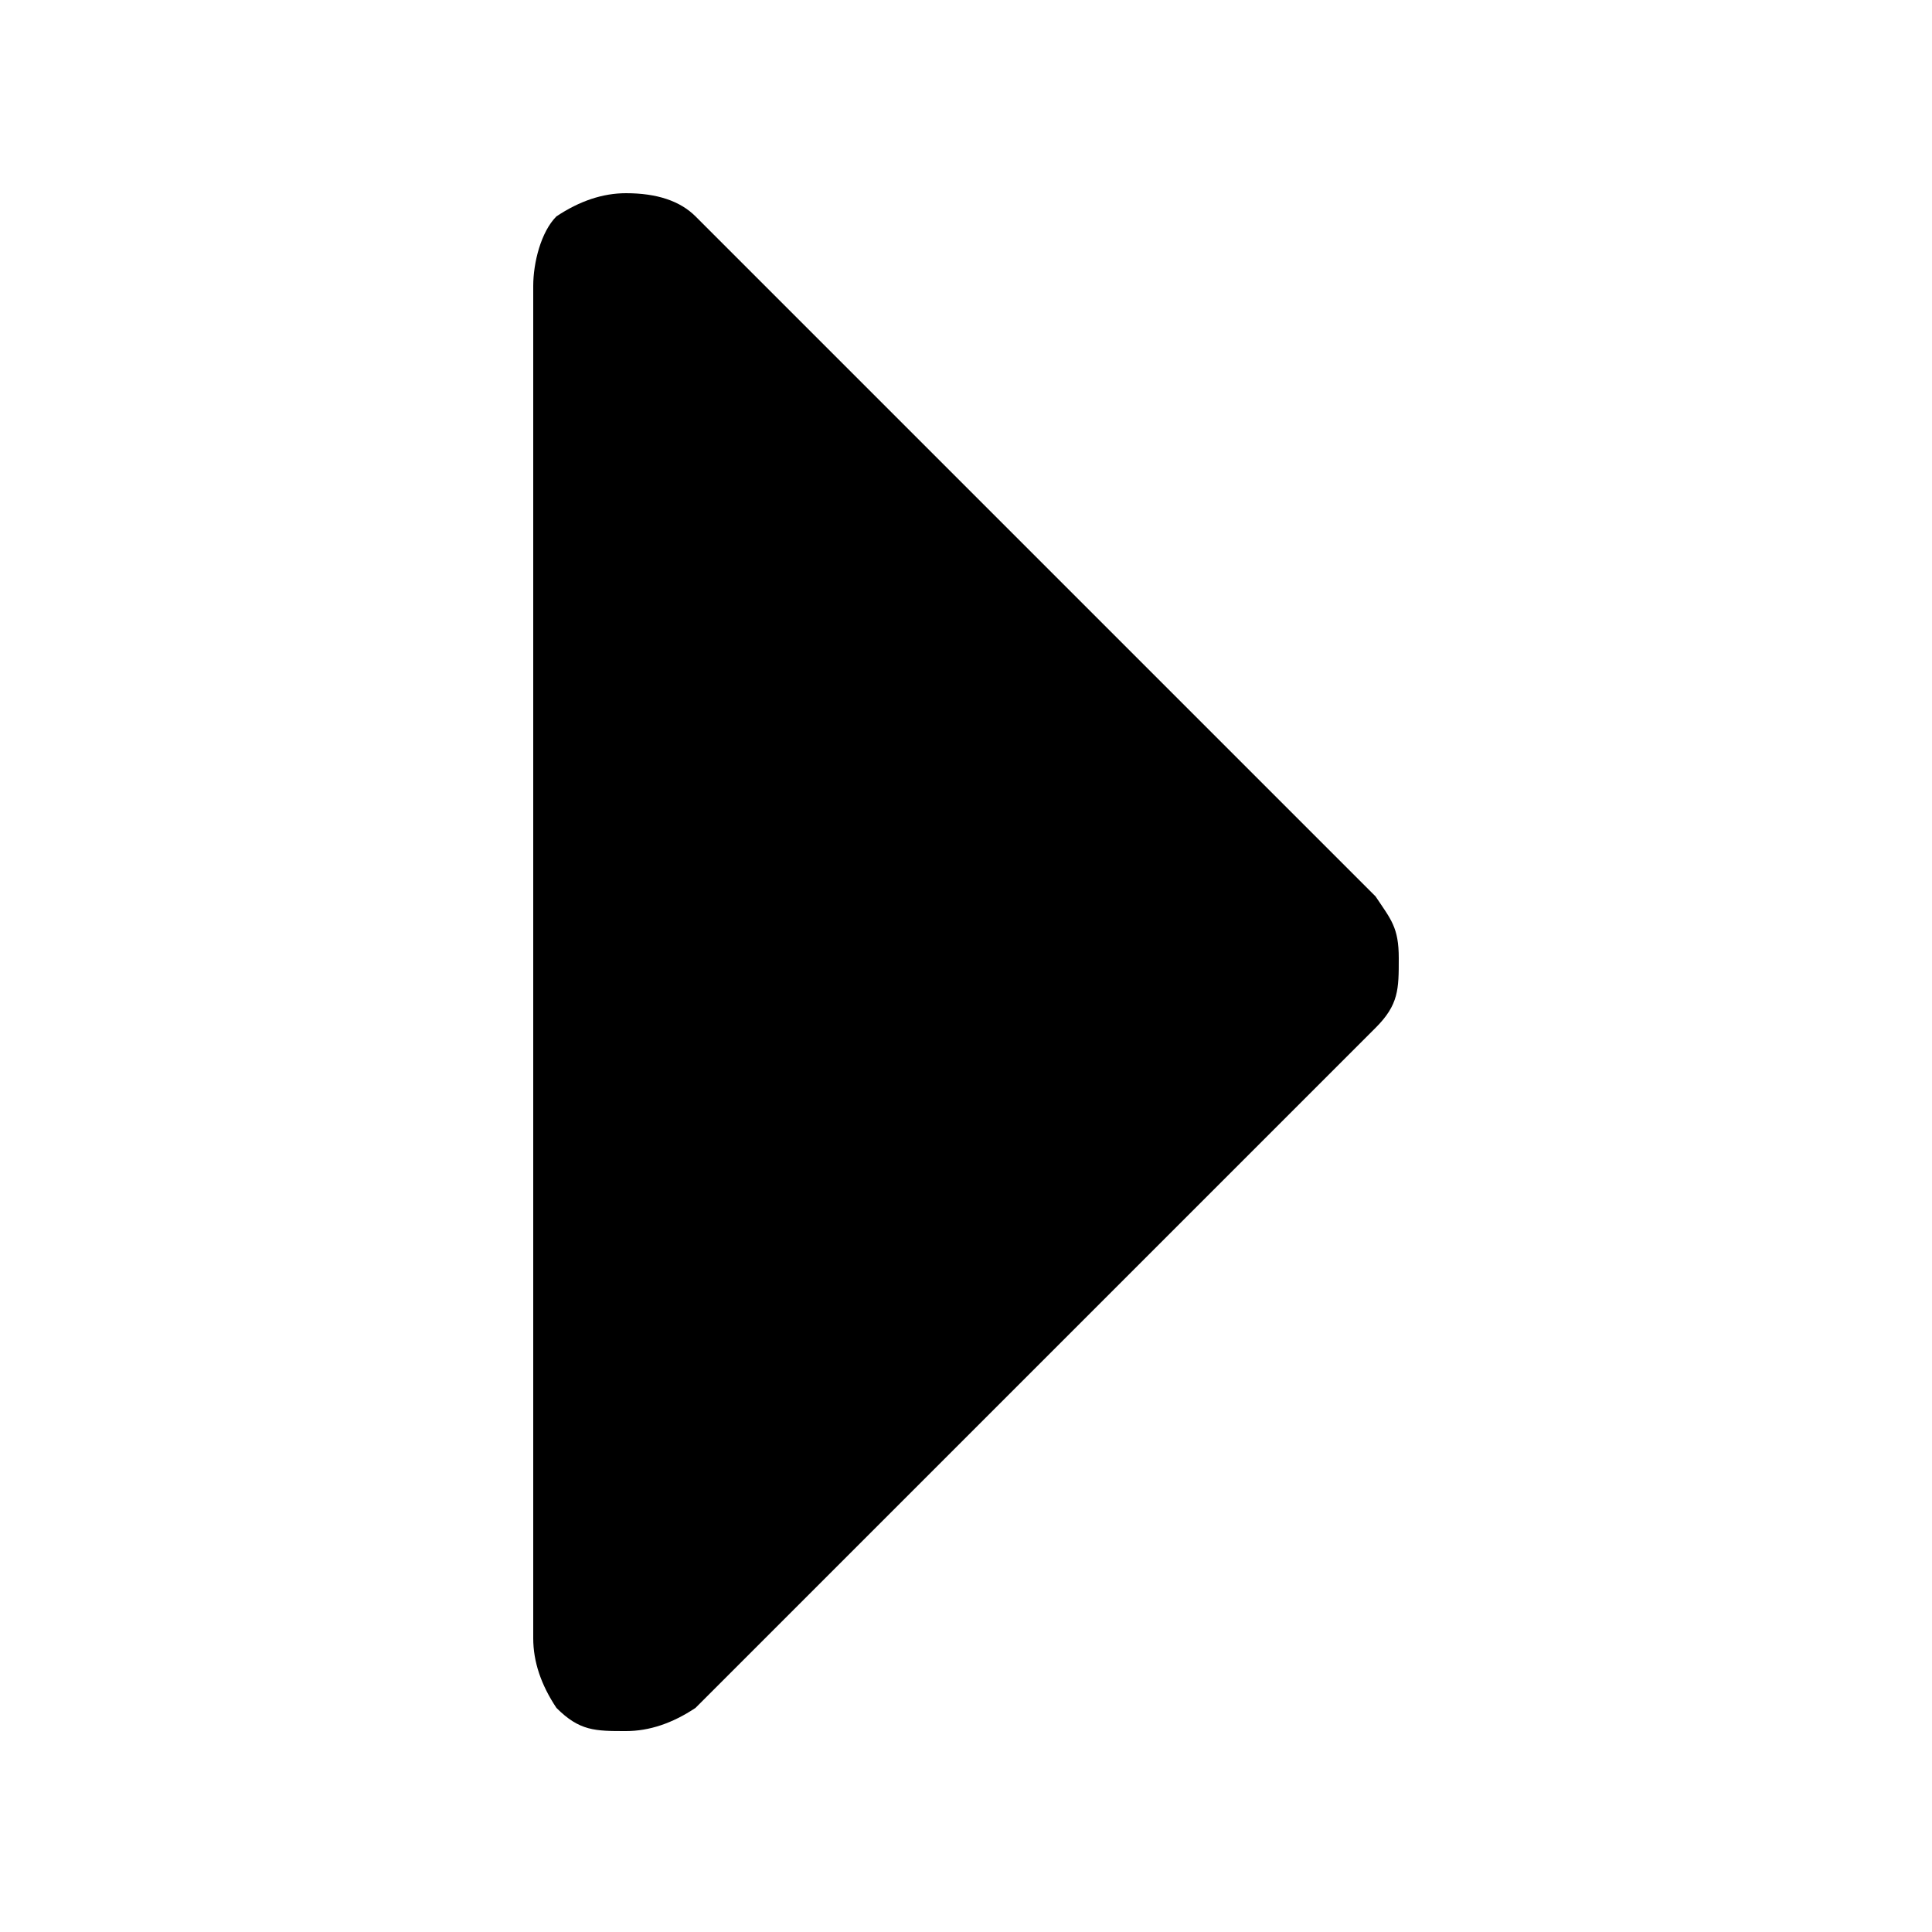
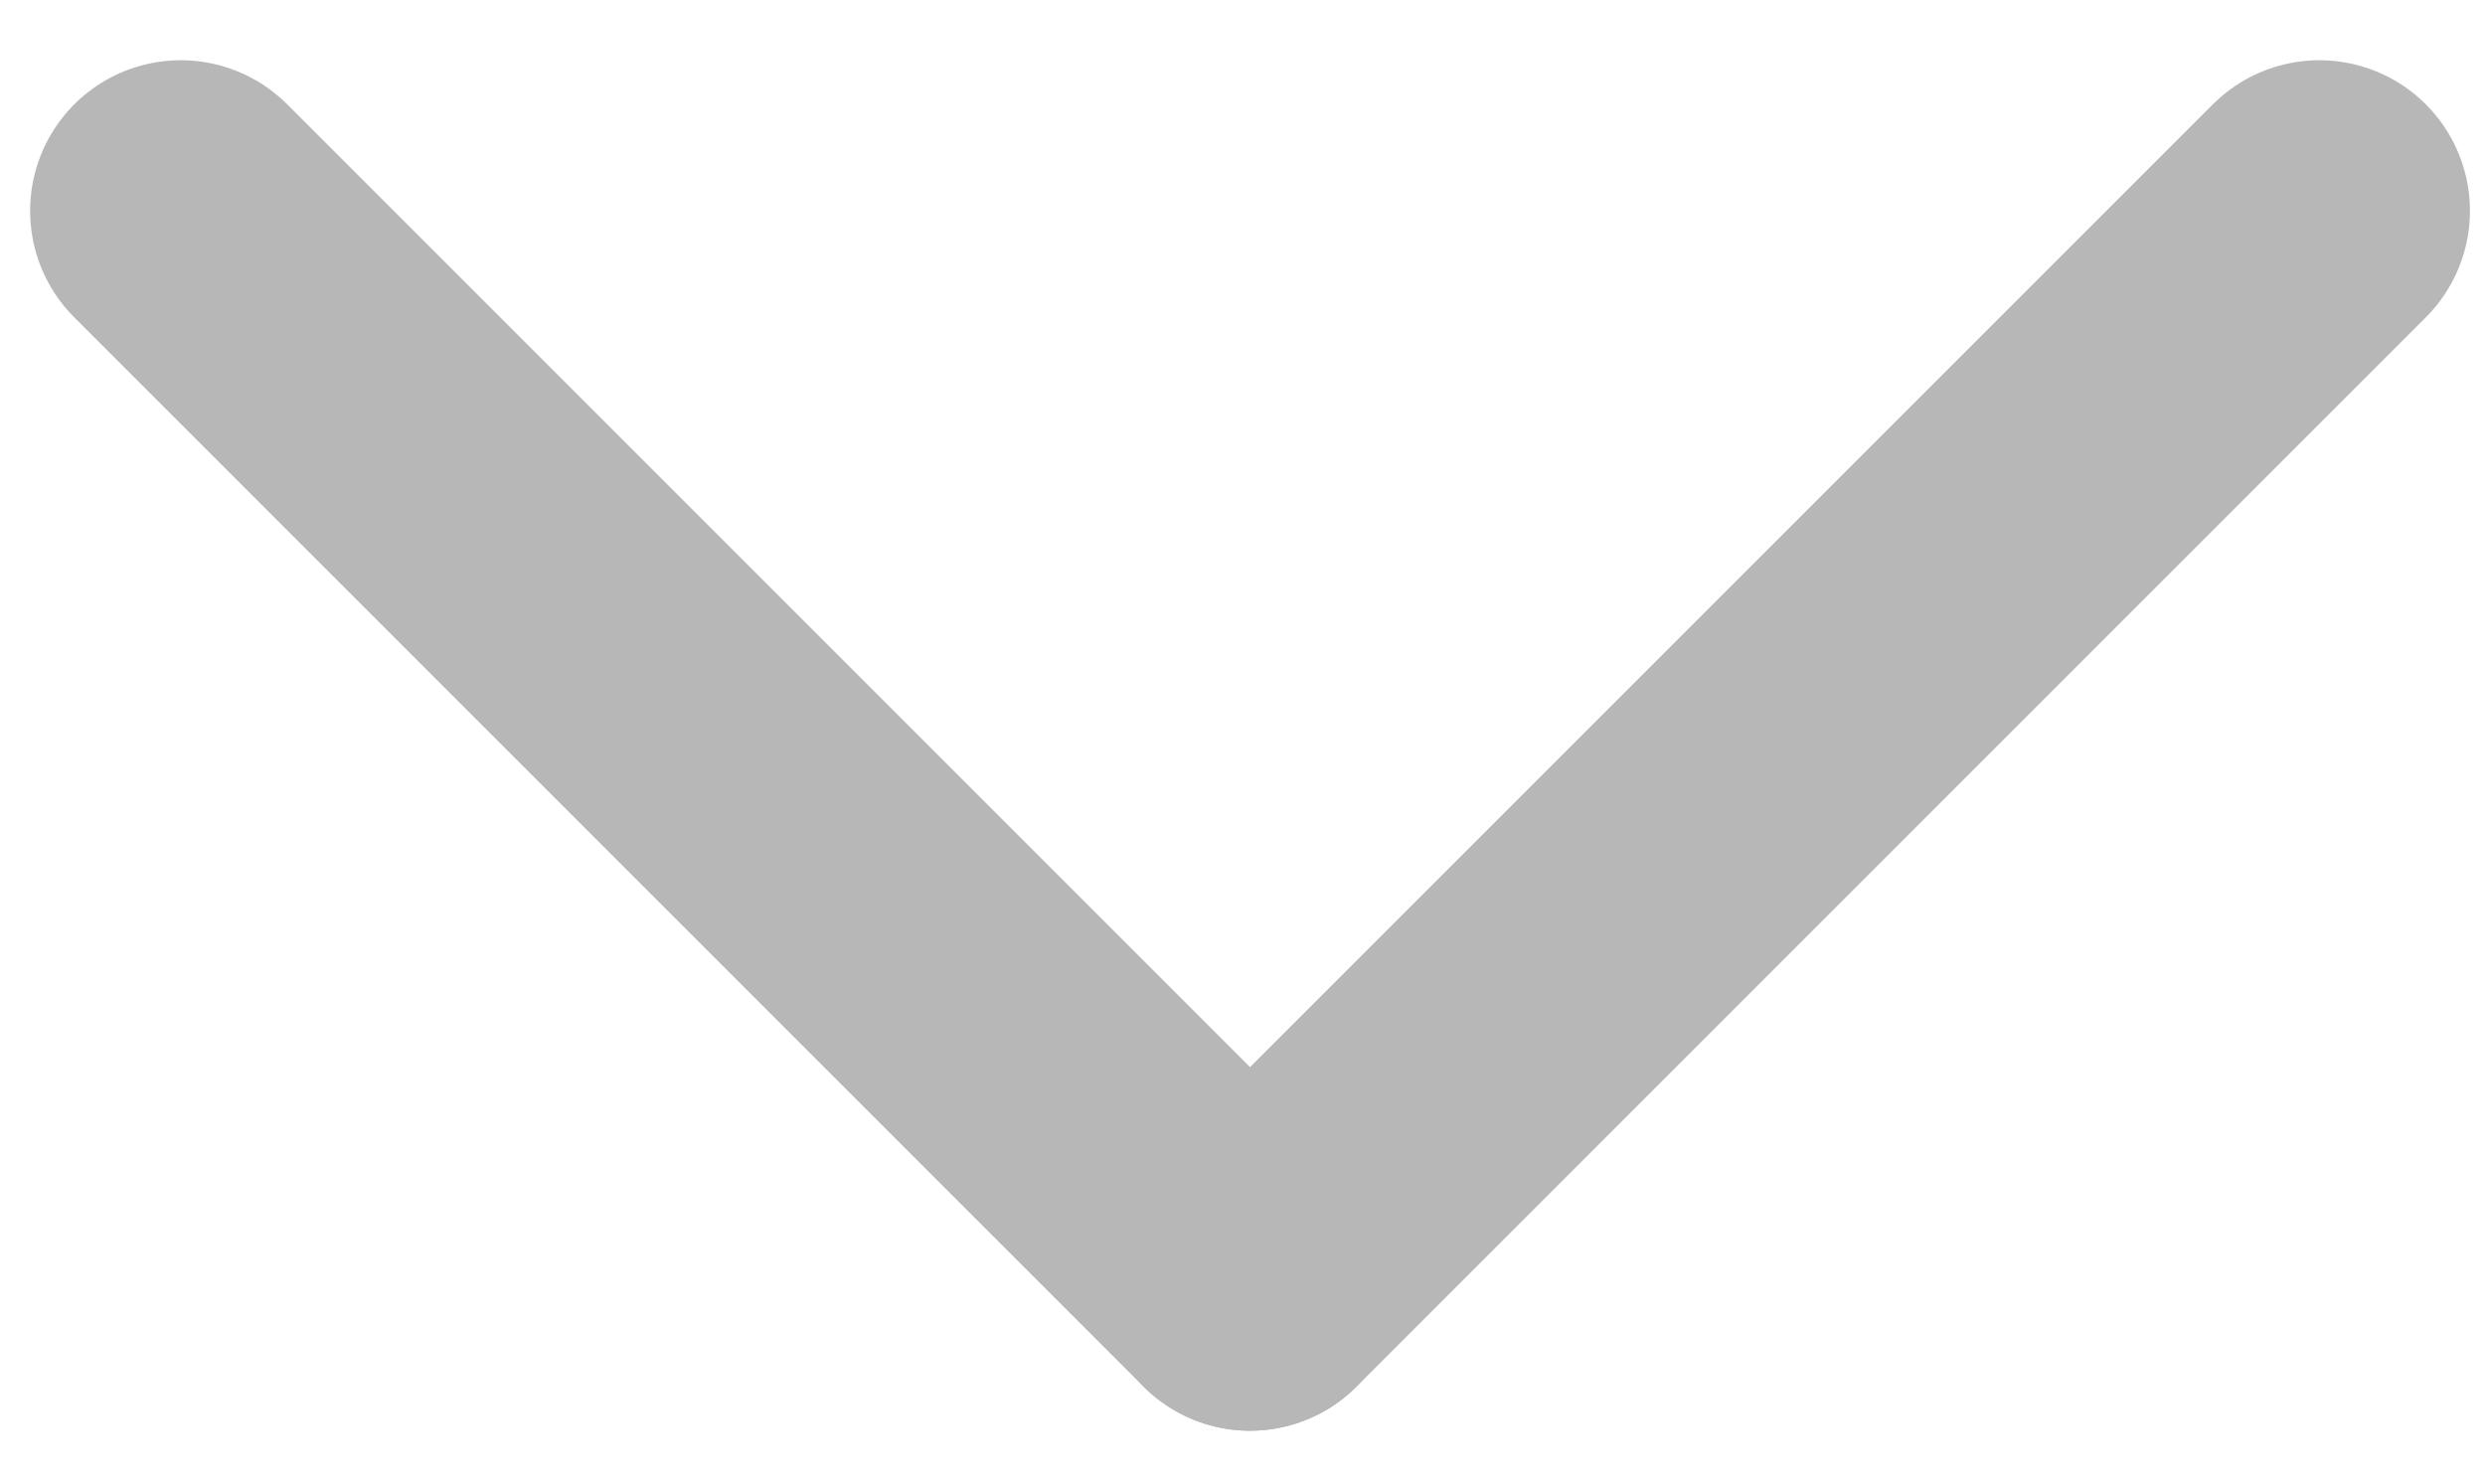
- <svg xmlns="http://www.w3.org/2000/svg" version="1.1" id="Layer_1" x="0px" y="0px" viewBox="0 0 25 25" style="enable-background:new 0 0 25 25;" xml:space="preserve">
-   <path d="M17.8,11.6L9,2.8C8.8,2.6,8.5,2.5,8.1,2.5c-0.3,0-0.6,0.1-0.9,0.3C7,3,6.9,3.4,6.9,3.7v17.5  c0,0.3,0.1,0.6,0.3,0.9c0.3,0.3,0.5,0.3,0.9,0.3c0.3,0,0.6-0.1,0.9-0.3l8.8-8.8c0.3-0.3,0.3-0.5,0.3-0.9S18,11.9,17.8,11.6z" />
+ <svg xmlns="http://www.w3.org/2000/svg" version="1.1" id="Layer_1" x="0px" y="0px" viewBox="0 0 165 98.5" style="enable-background:new 0 0 165 98.5;" xml:space="preserve">
+   <style type="text/css">
+ 	.st0{fill:none;stroke:#B7B7B7;stroke-width:20;stroke-linecap:round;stroke-miterlimit:10;}
+ </style>
+   <g>
+     <g>
+       <line class="st0" x1="12" y1="14" x2="83" y2="85" />
+     </g>
+     <g>
+       <line class="st0" x1="154" y1="14" x2="83" y2="85" />
+     </g>
+   </g>
</svg>
